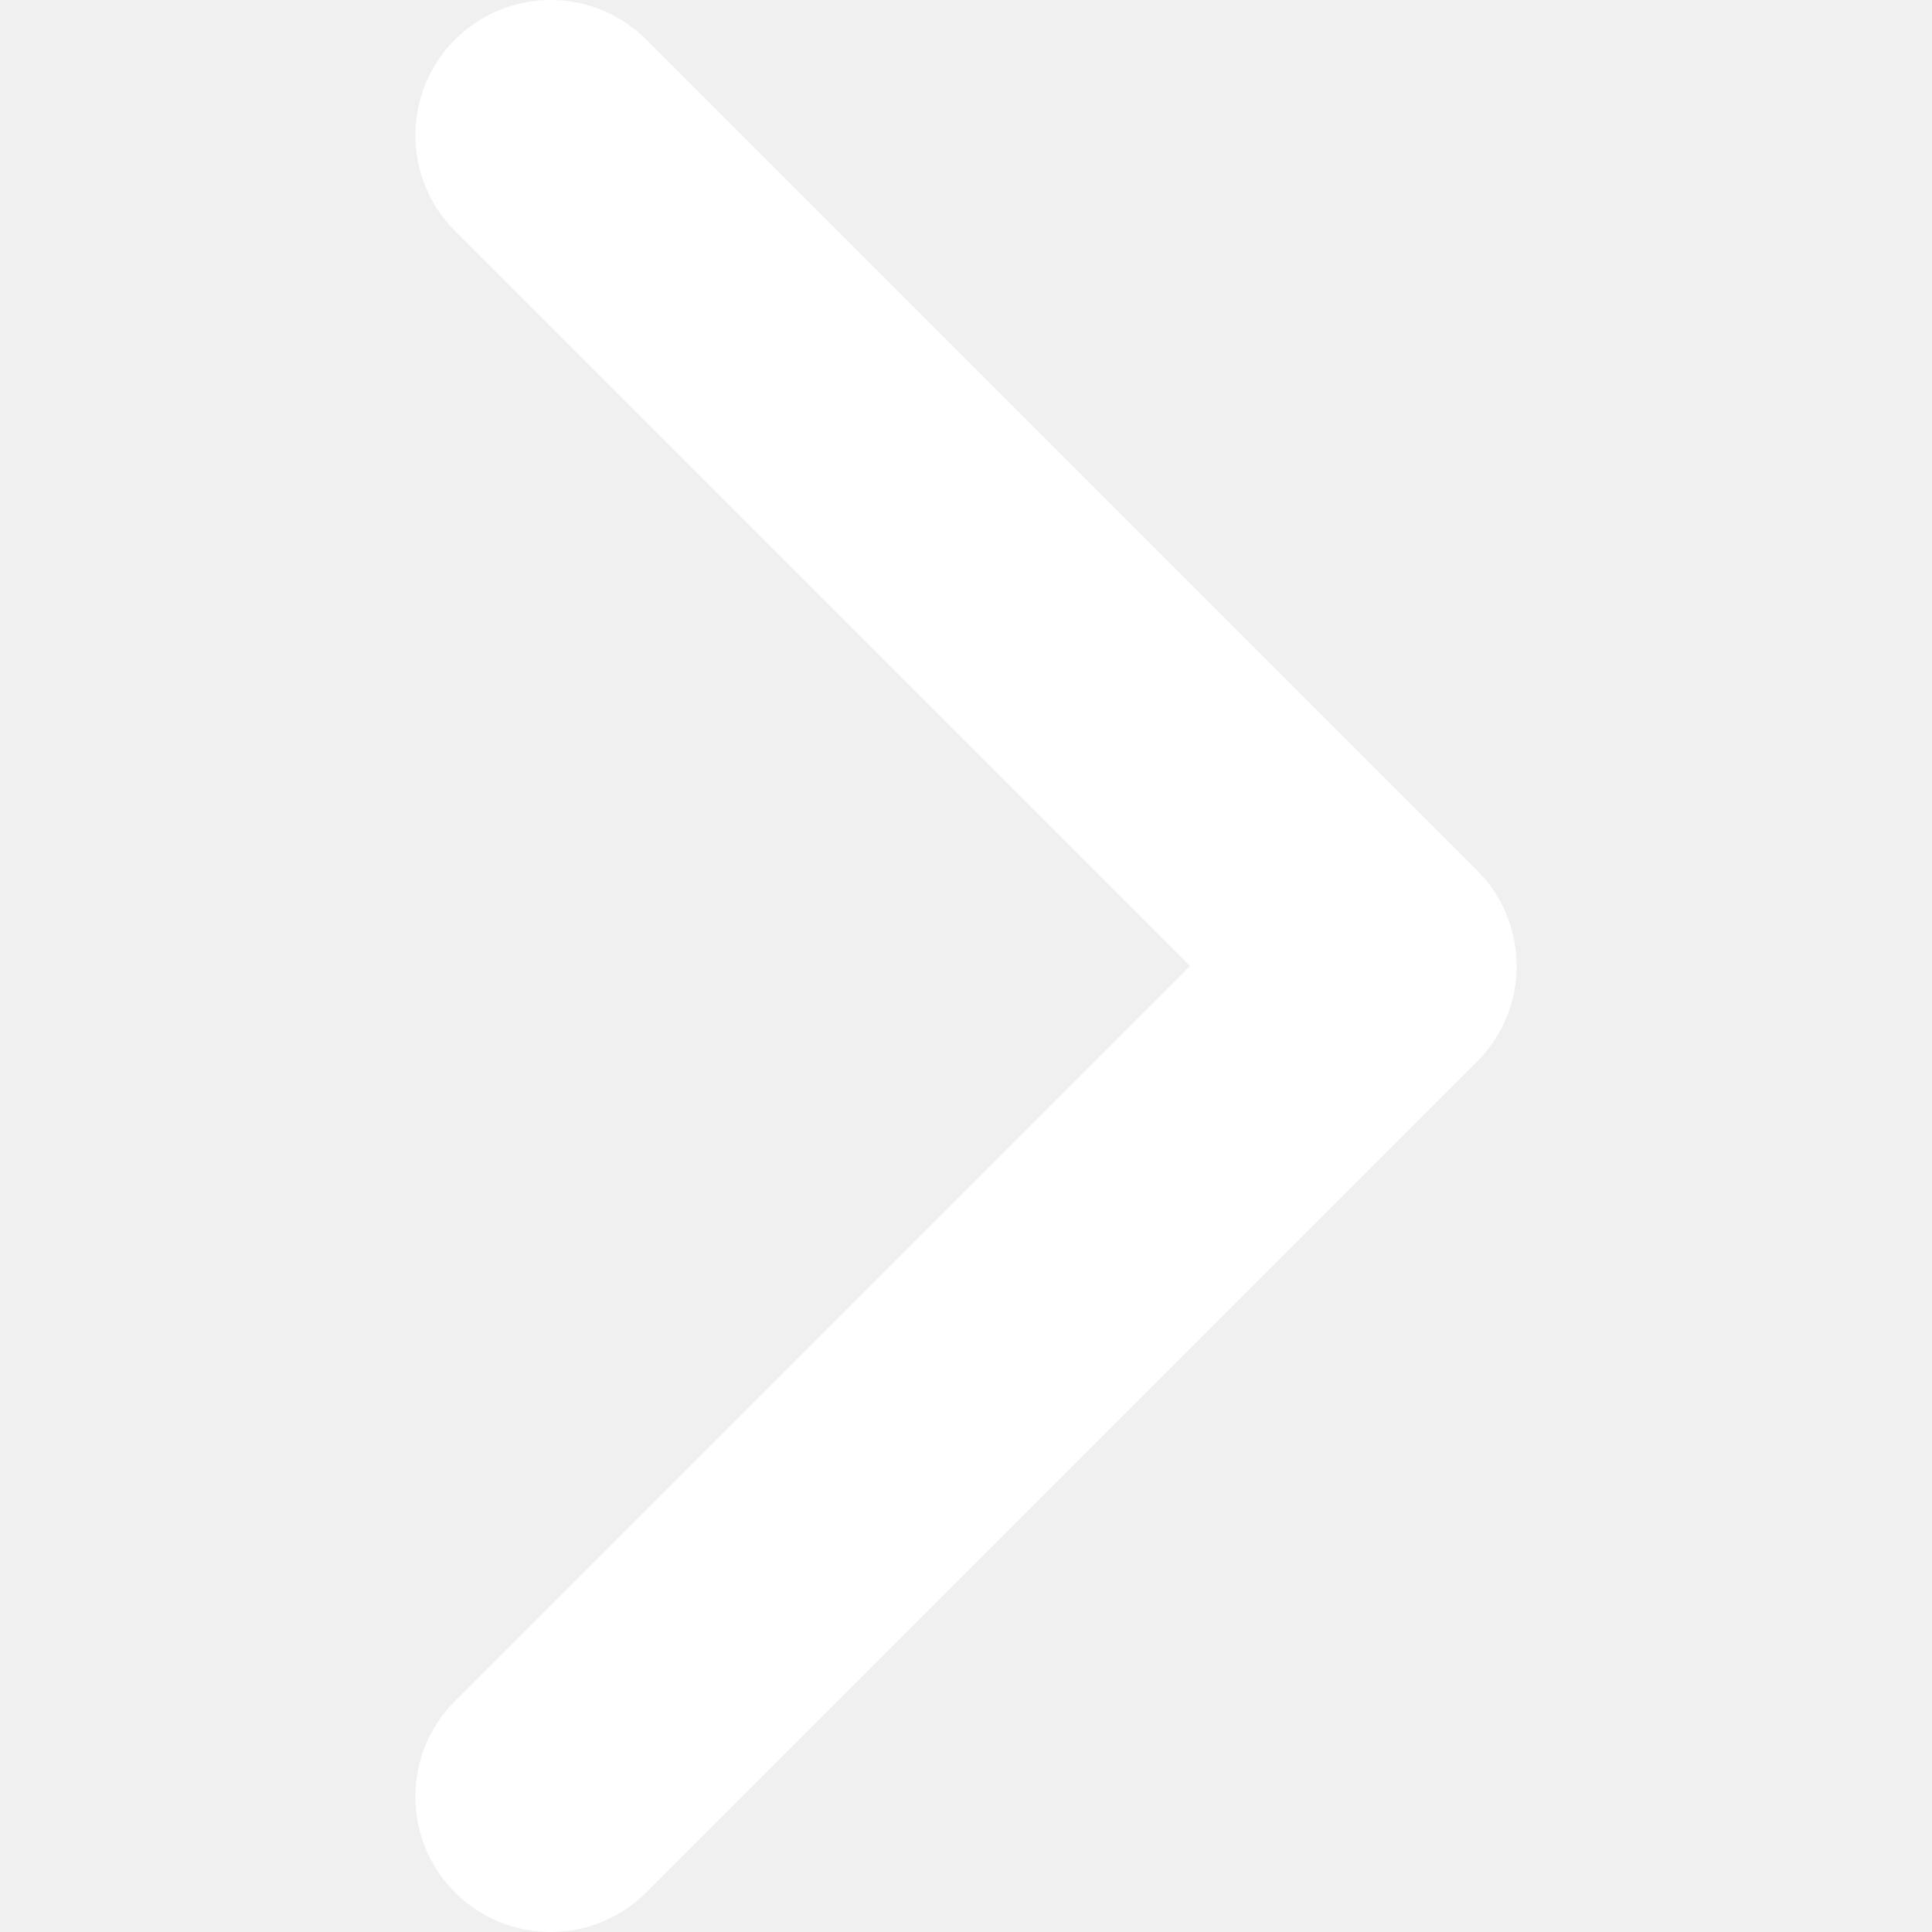
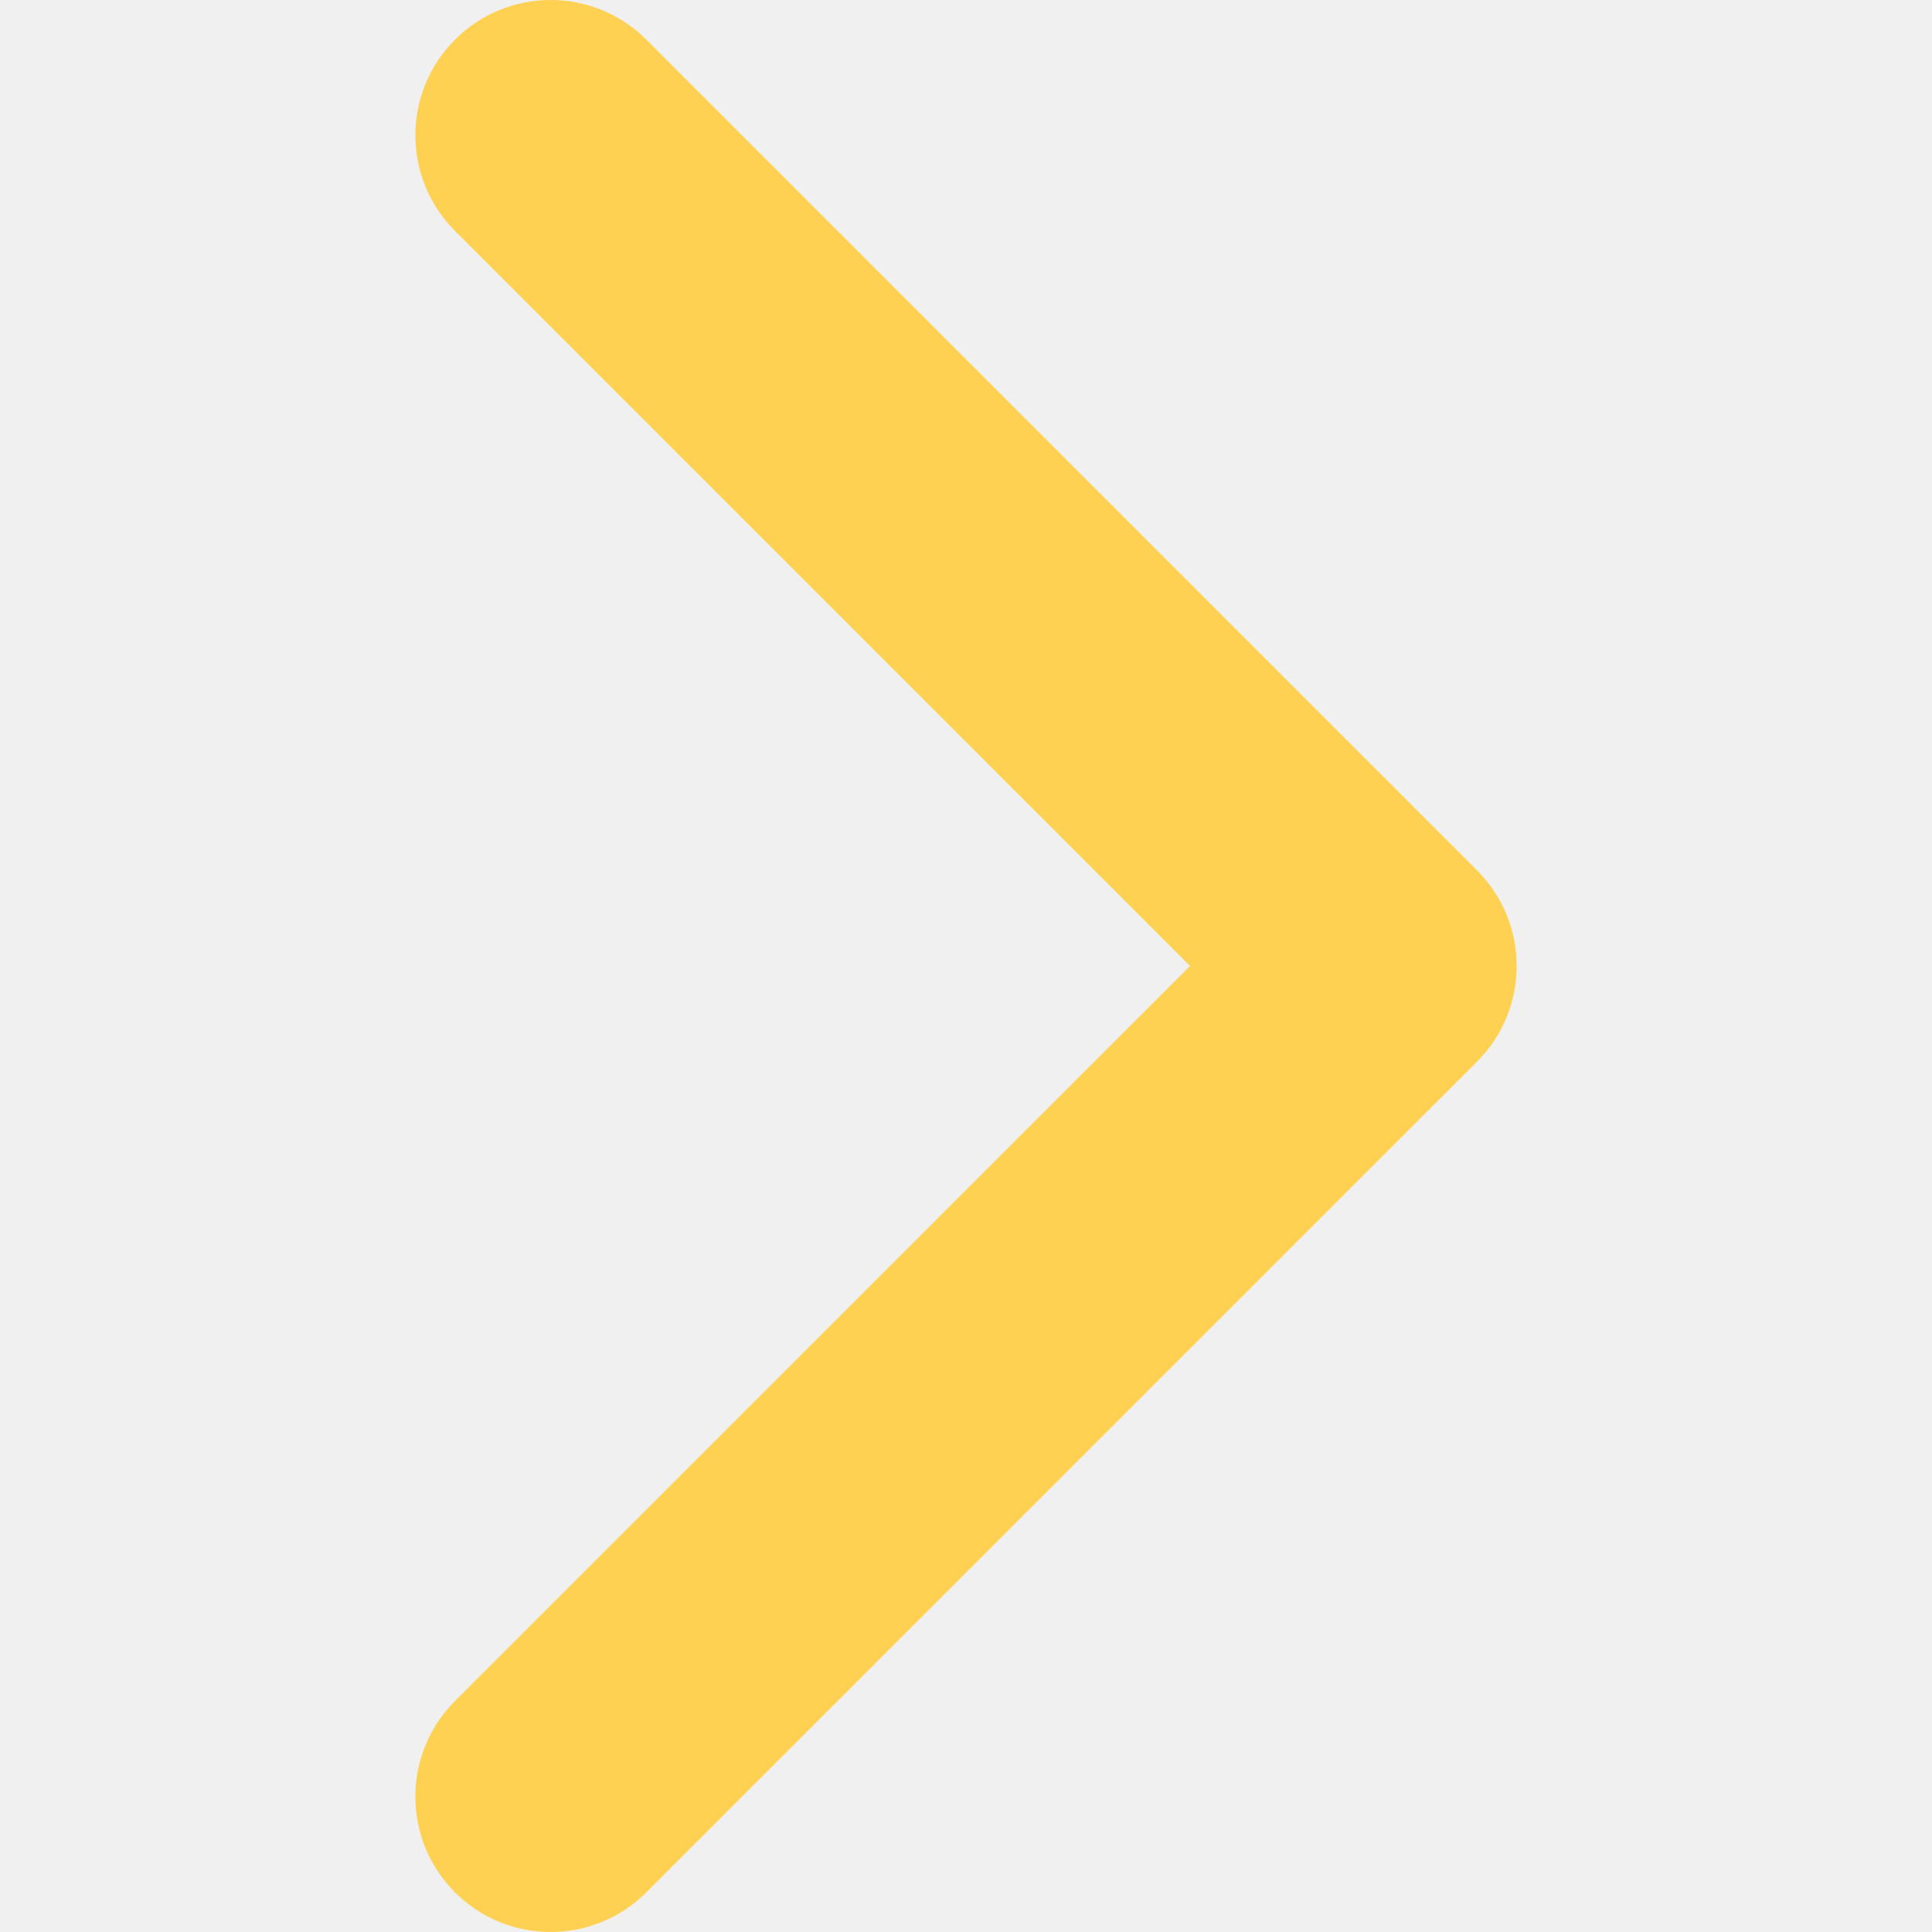
- <svg xmlns="http://www.w3.org/2000/svg" version="1.1" id="Capa_1" x="0px" y="0px" width="410" height="410" viewBox="0 0 451.846 451.847" xml:space="preserve">
+ <svg xmlns="http://www.w3.org/2000/svg" version="1.1" id="Capa_1" x="0px" y="0px" width="410" height="410" viewBox="0 0 451.846 451.847" xml:space="preserve" fill="#ffd152">
  <g>
-     <path fill="white" d="M345.441,248.292L151.154,442.573c-12.359,12.365-32.397,12.365-44.75,0c-12.354-12.354-12.354-32.391,0-44.744   L278.318,225.92L106.409,54.017c-12.354-12.359-12.354-32.394,0-44.748c12.354-12.359,32.391-12.359,44.75,0l194.287,194.284   c6.177,6.18,9.262,14.271,9.262,22.366C354.708,234.018,351.617,242.115,345.441,248.292z" />
+     <path d="M345.441,248.292L151.154,442.573c-12.359,12.365-32.397,12.365-44.75,0c-12.354-12.354-12.354-32.391,0-44.744   L278.318,225.92L106.409,54.017c-12.354-12.359-12.354-32.394,0-44.748c12.354-12.359,32.391-12.359,44.75,0l194.287,194.284   c6.177,6.18,9.262,14.271,9.262,22.366C354.708,234.018,351.617,242.115,345.441,248.292z" />
  </g>
</svg>
